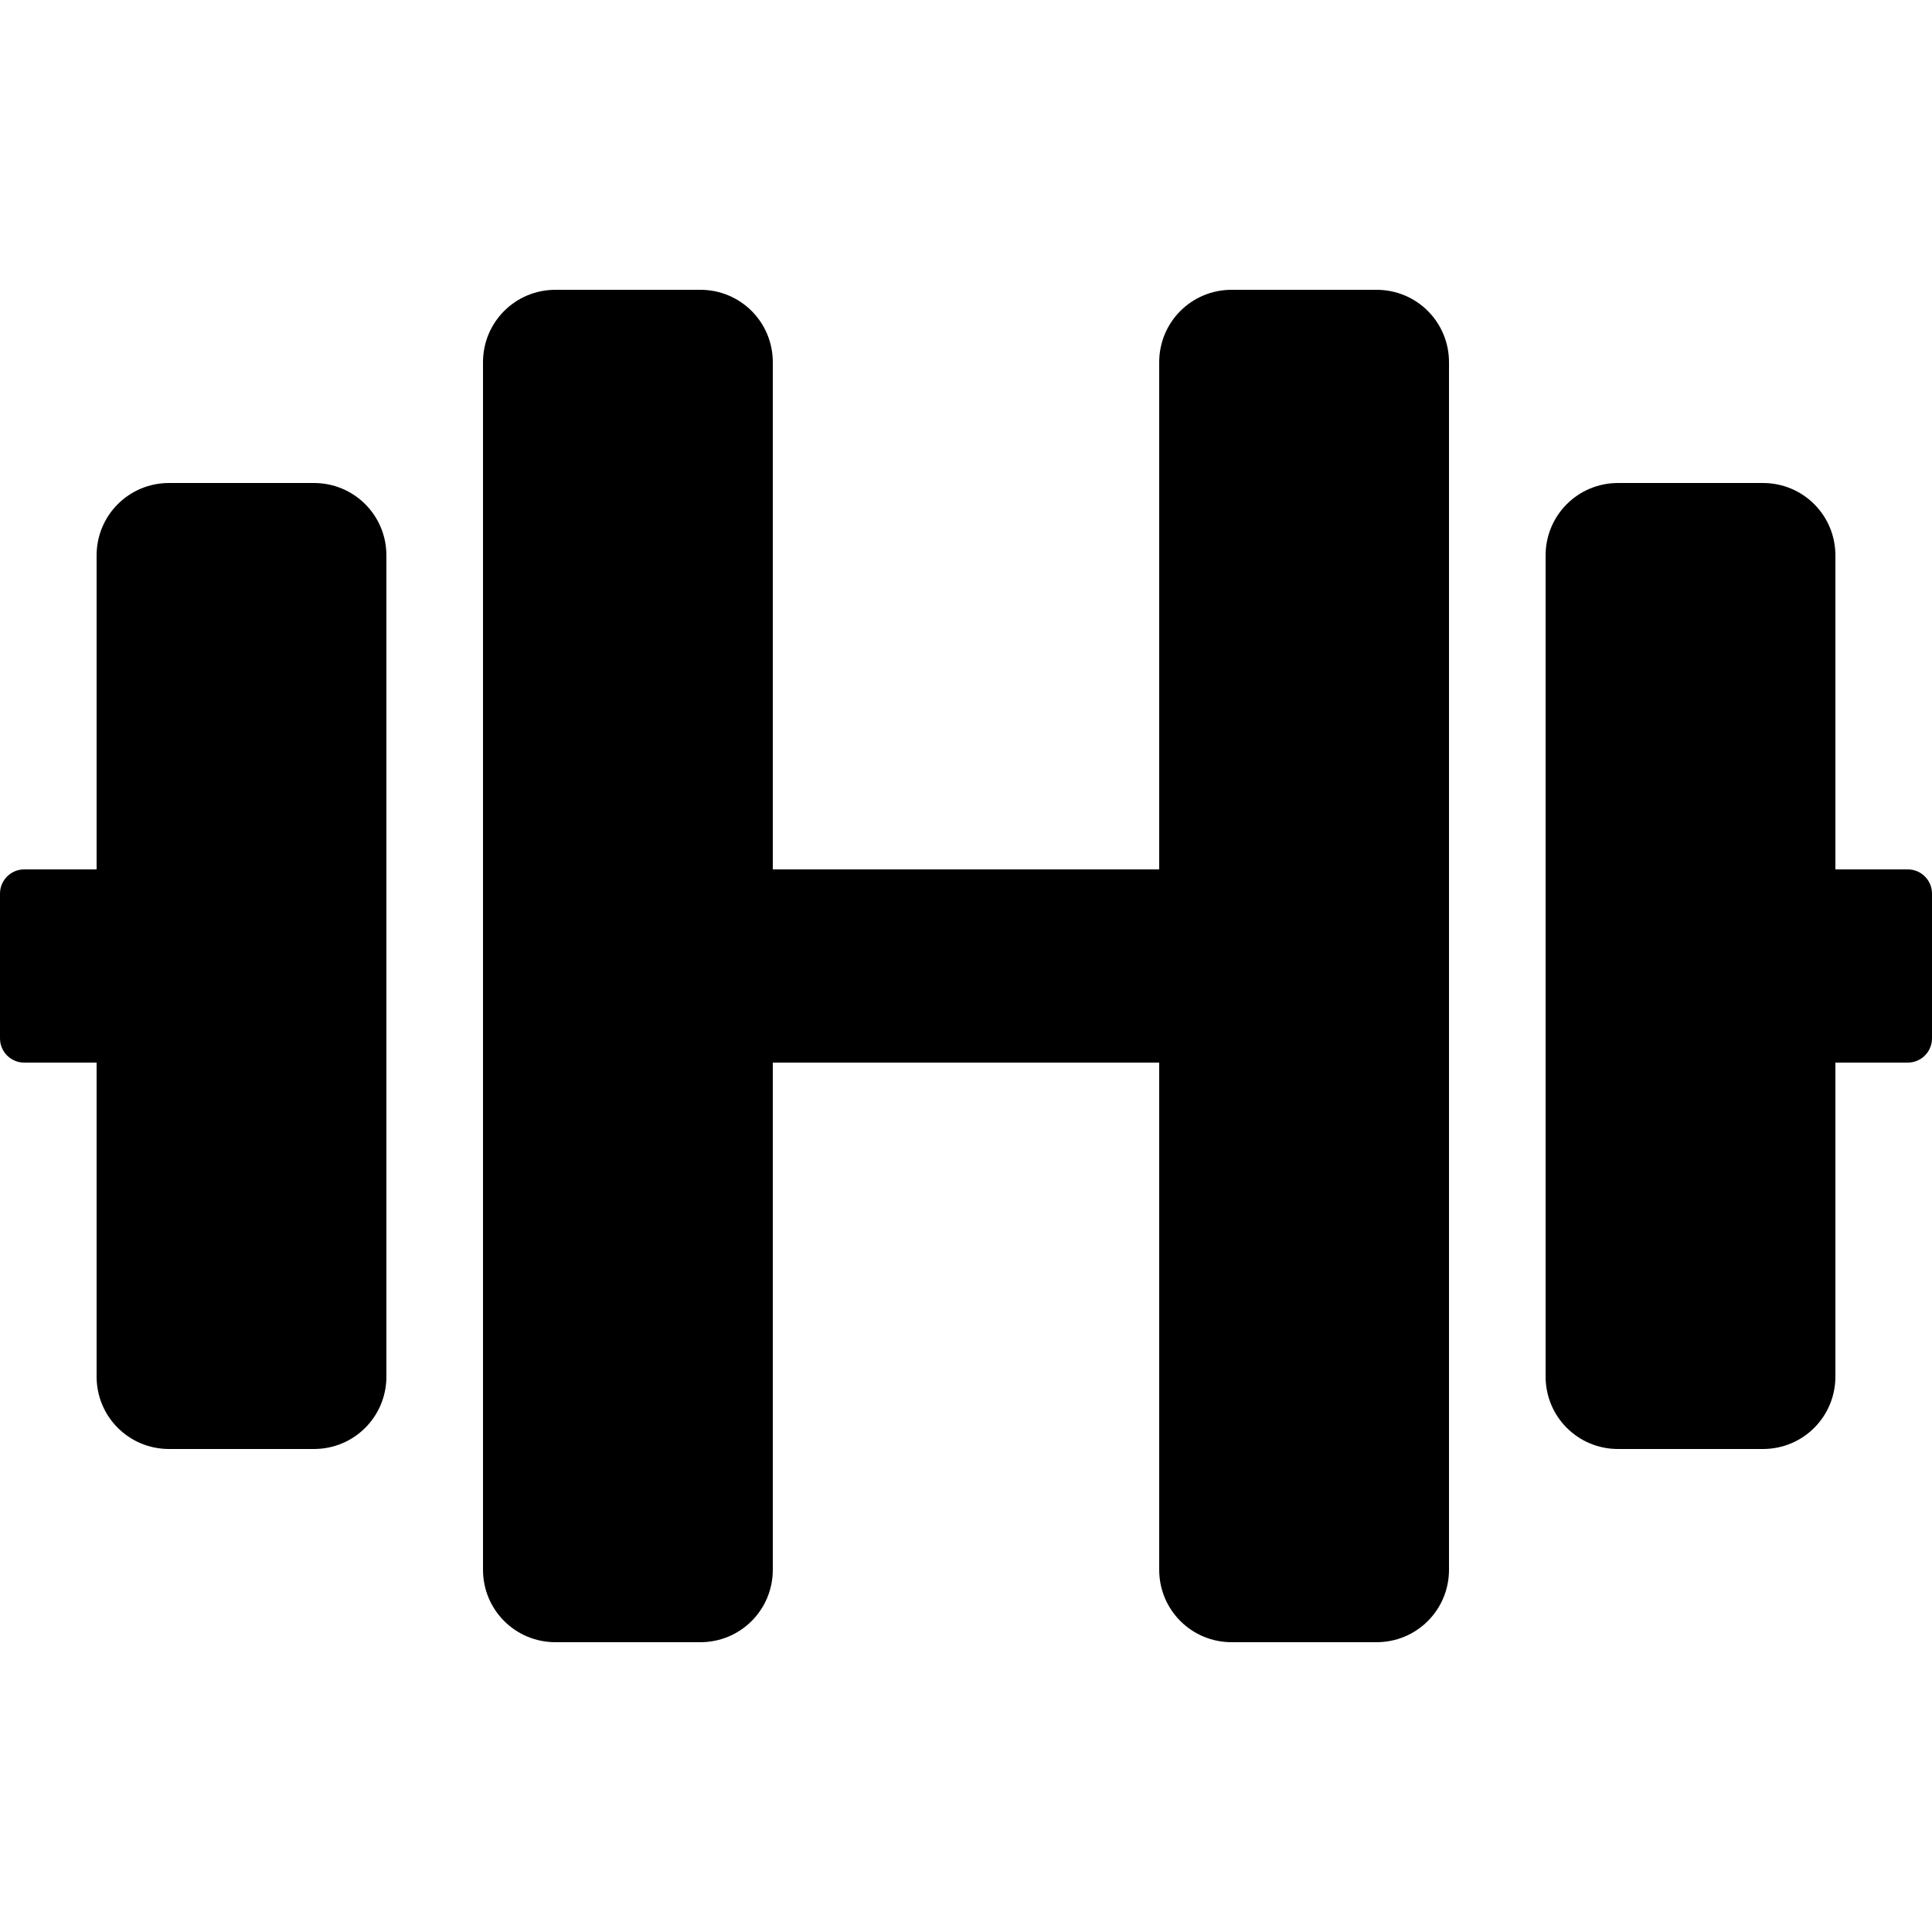
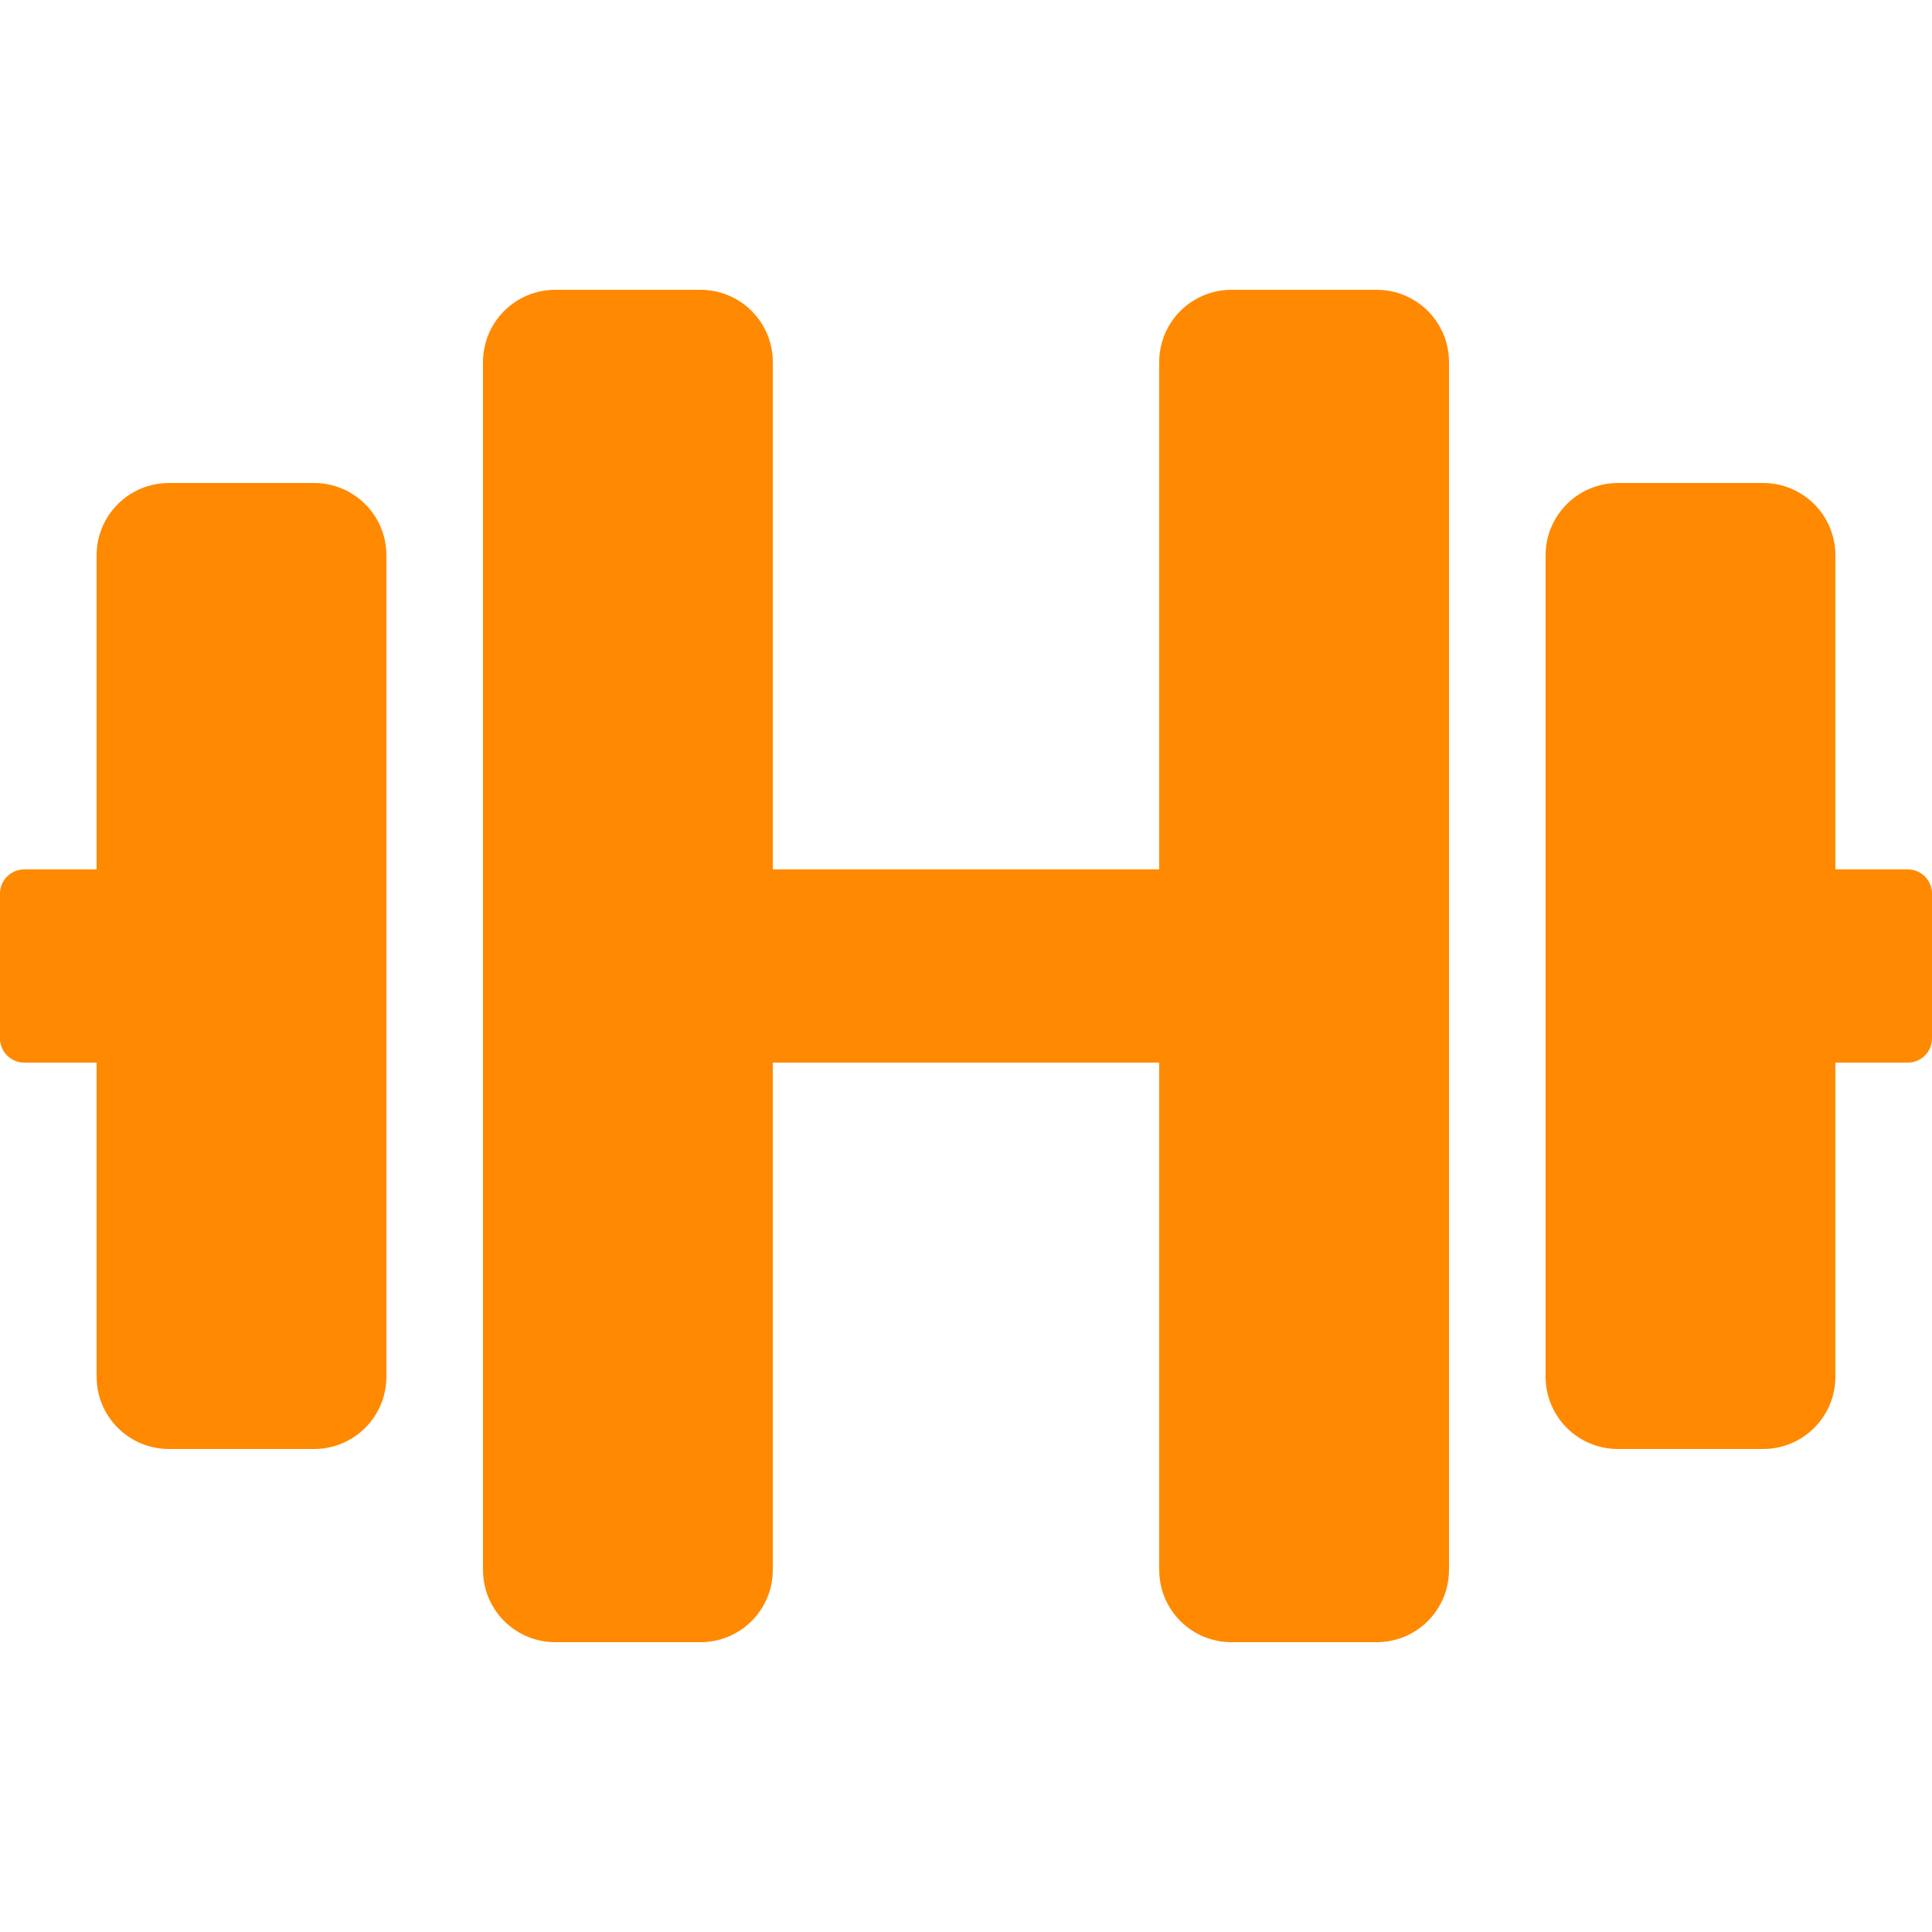
- <svg xmlns="http://www.w3.org/2000/svg" stroke="currentColor" fill="currentColor" stroke-width="0" viewBox="0 0 640 512" class="text-primary" height="1em" width="1em">
+ <svg xmlns="http://www.w3.org/2000/svg" stroke="#FF8901" fill="#FF8901" stroke-width="0" viewBox="0 0 640 512" class="text-primary" height="1em" width="1em">
  <path d="M104 96H56c-13.3 0-24 10.7-24 24v104H8c-4.4 0-8 3.6-8 8v48c0 4.4 3.6 8 8 8h24v104c0 13.3 10.7 24 24 24h48c13.3 0 24-10.7 24-24V120c0-13.3-10.7-24-24-24zm528 128h-24V120c0-13.3-10.7-24-24-24h-48c-13.3 0-24 10.7-24 24v272c0 13.3 10.7 24 24 24h48c13.3 0 24-10.7 24-24V288h24c4.4 0 8-3.6 8-8v-48c0-4.4-3.6-8-8-8zM456 32h-48c-13.3 0-24 10.7-24 24v168H256V56c0-13.3-10.7-24-24-24h-48c-13.3 0-24 10.7-24 24v400c0 13.3 10.7 24 24 24h48c13.3 0 24-10.7 24-24V288h128v168c0 13.3 10.7 24 24 24h48c13.3 0 24-10.7 24-24V56c0-13.3-10.7-24-24-24z" />
</svg>
